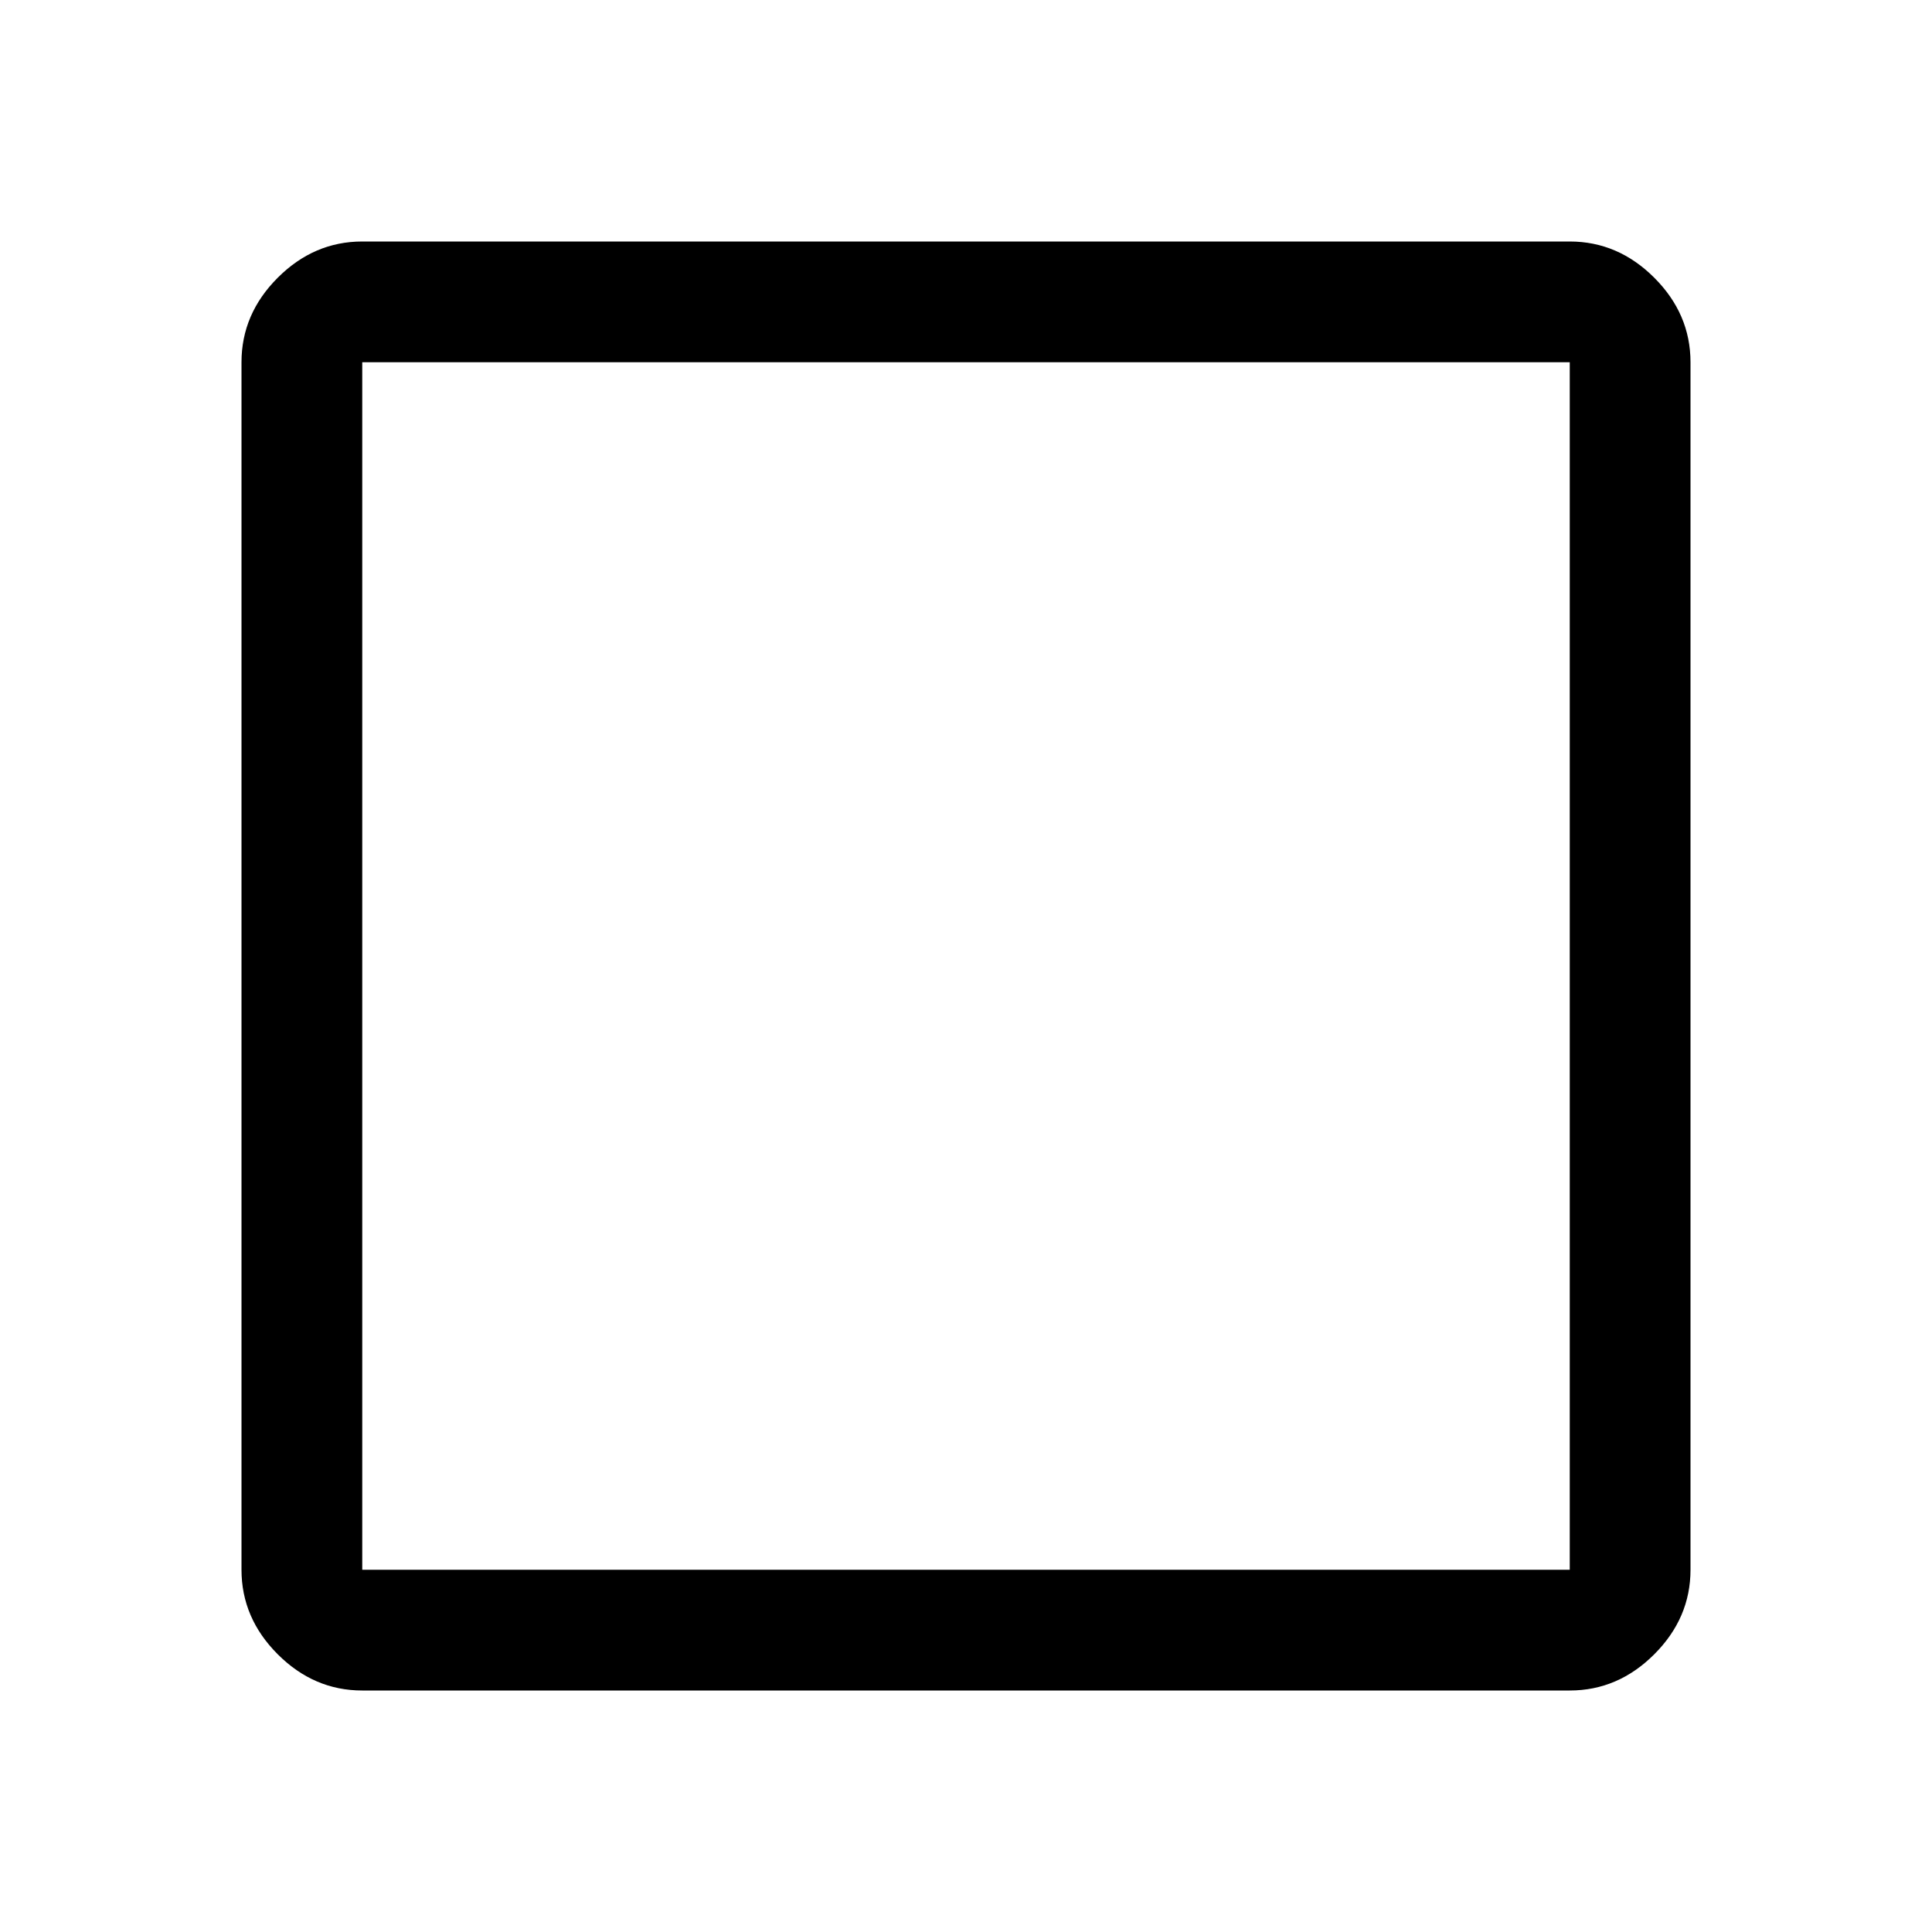
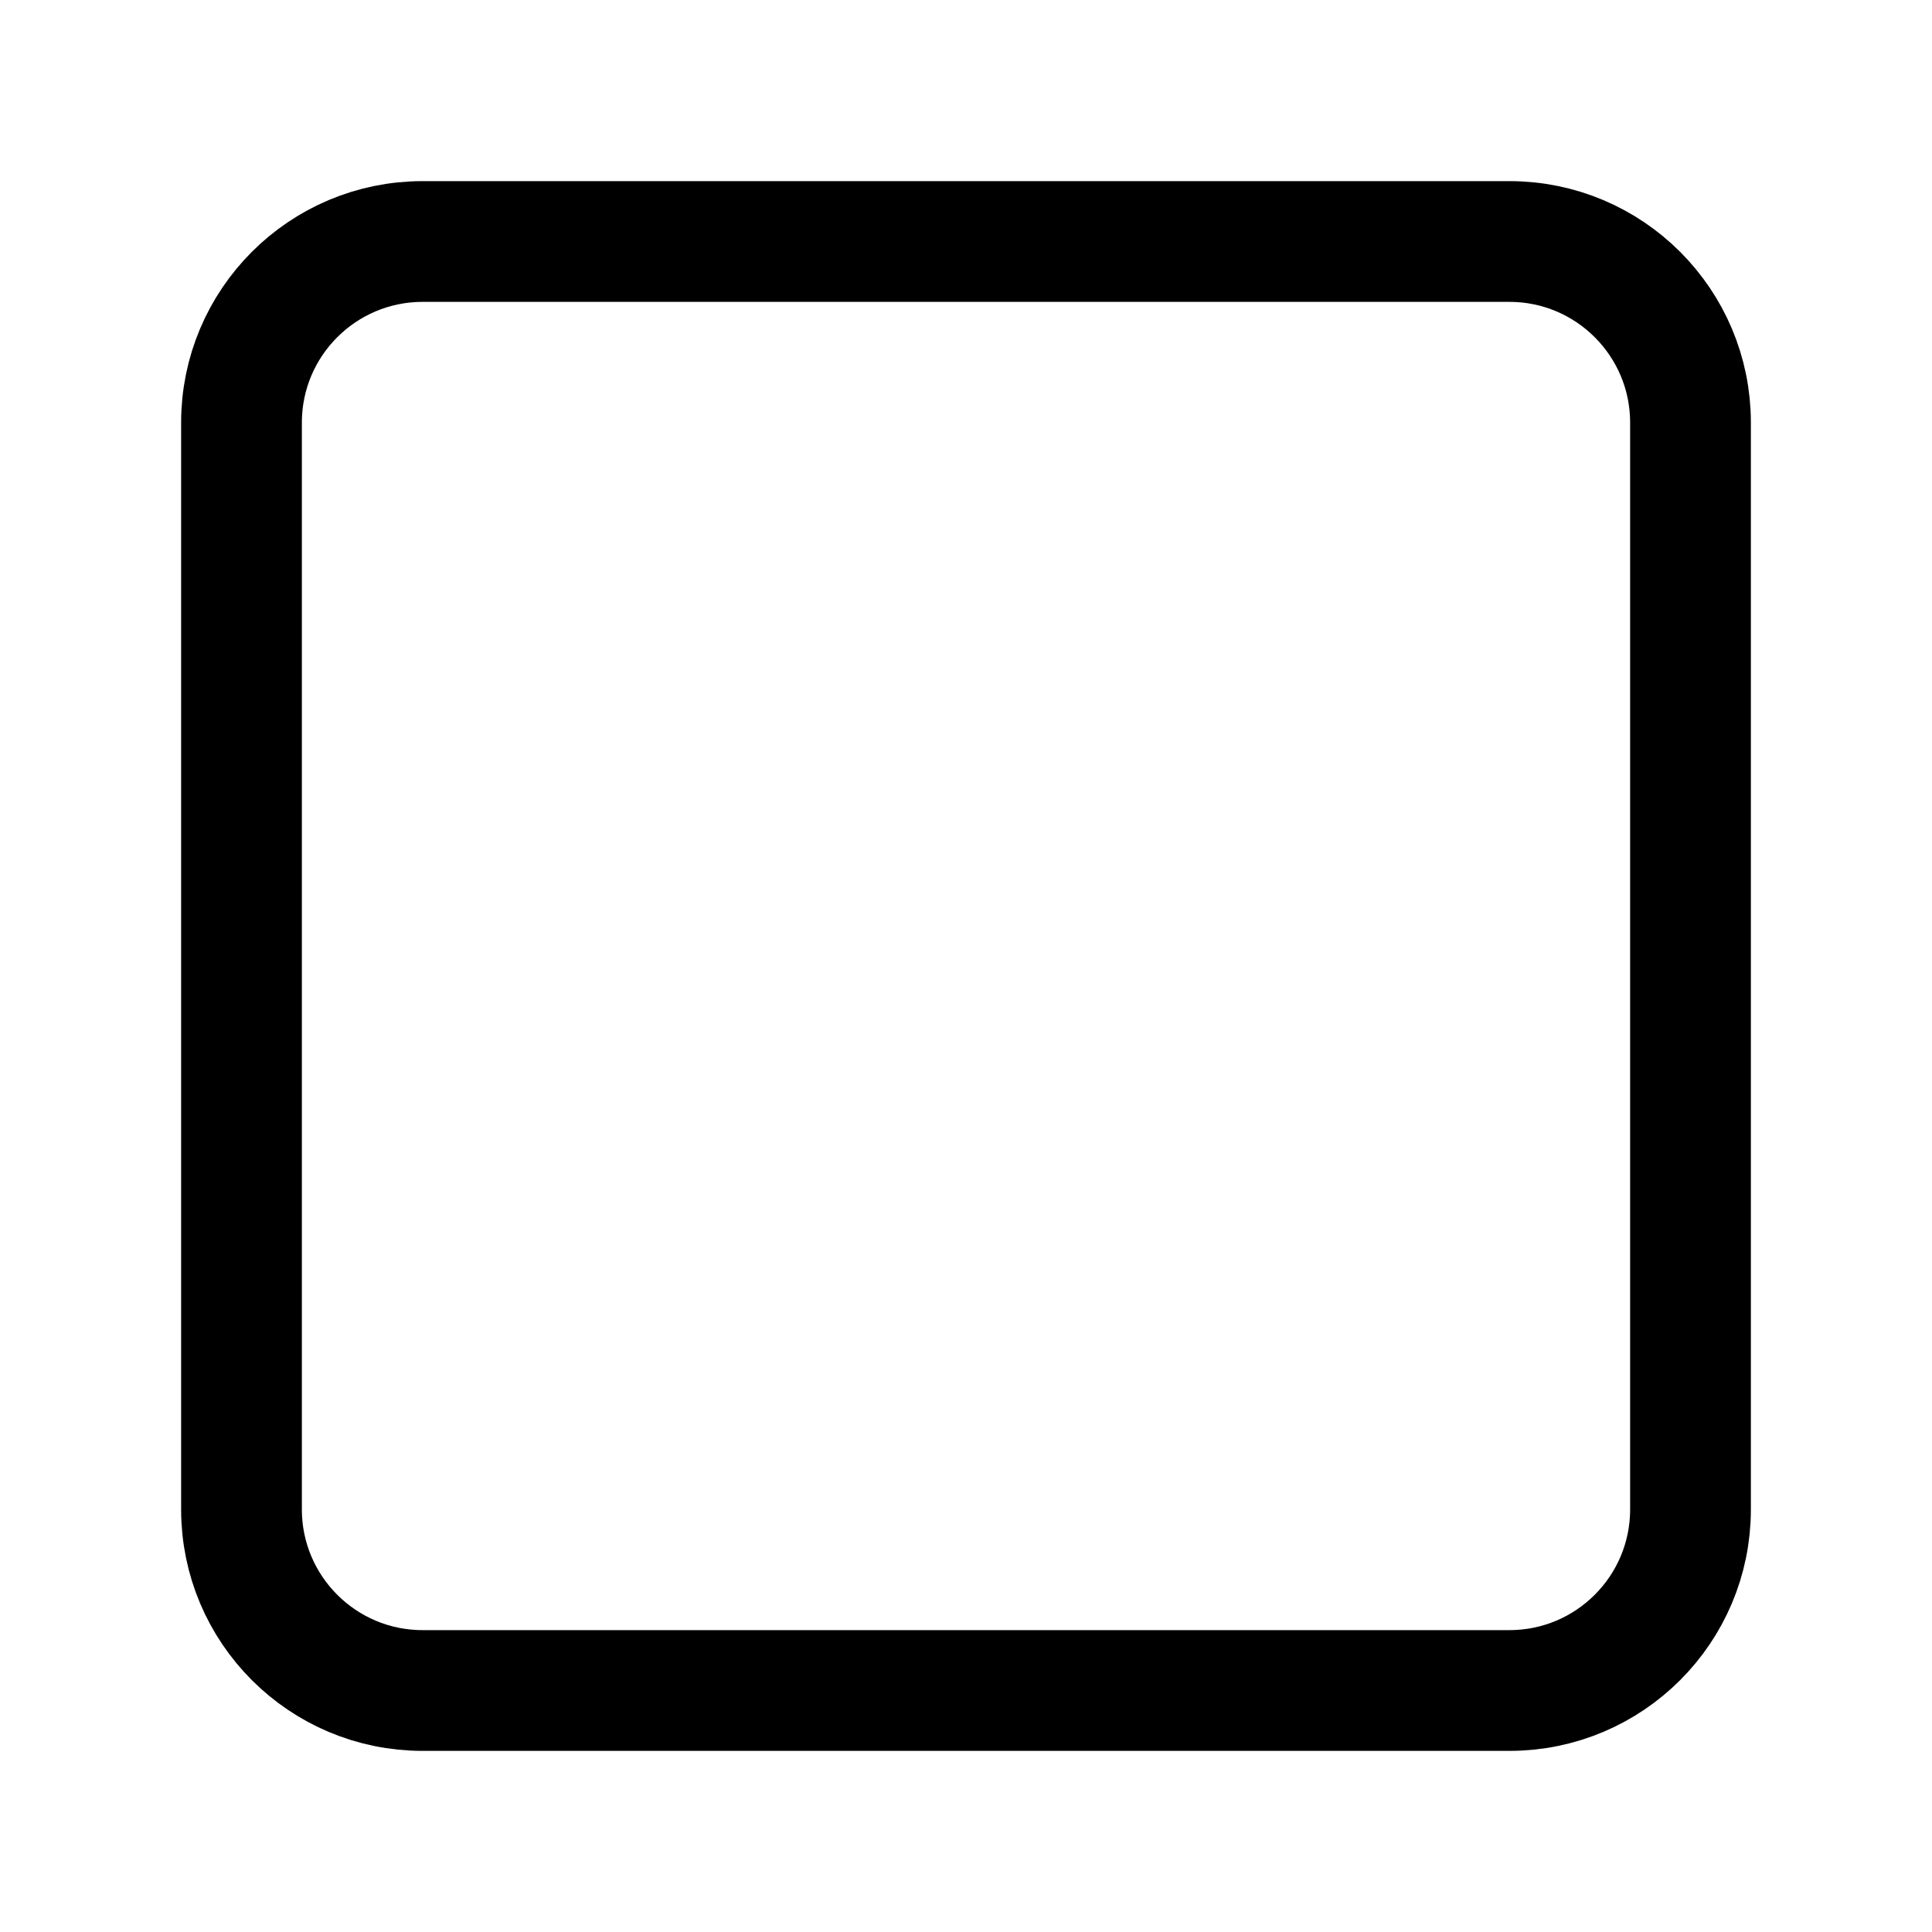
- <svg xmlns="http://www.w3.org/2000/svg" fill="currentColor" height="48" viewBox="0 -960 960 960" width="48">
-   <path d="M180-120q-24 0-42-18t-18-42v-600q0-24 18-42t42-18h600q24 0 42 18t18 42v600q0 24-18 42t-42 18H180Zm0-60h600v-600H180v600Z" />
+ <svg xmlns="http://www.w3.org/2000/svg" width="1em" height="1em" viewBox="0 0 512 512">
+   <rect width="384" height="384" x="64" y="64" fill="none" stroke="currentColor" stroke-linejoin="round" stroke-width="32" rx="48" ry="48" />
</svg>
